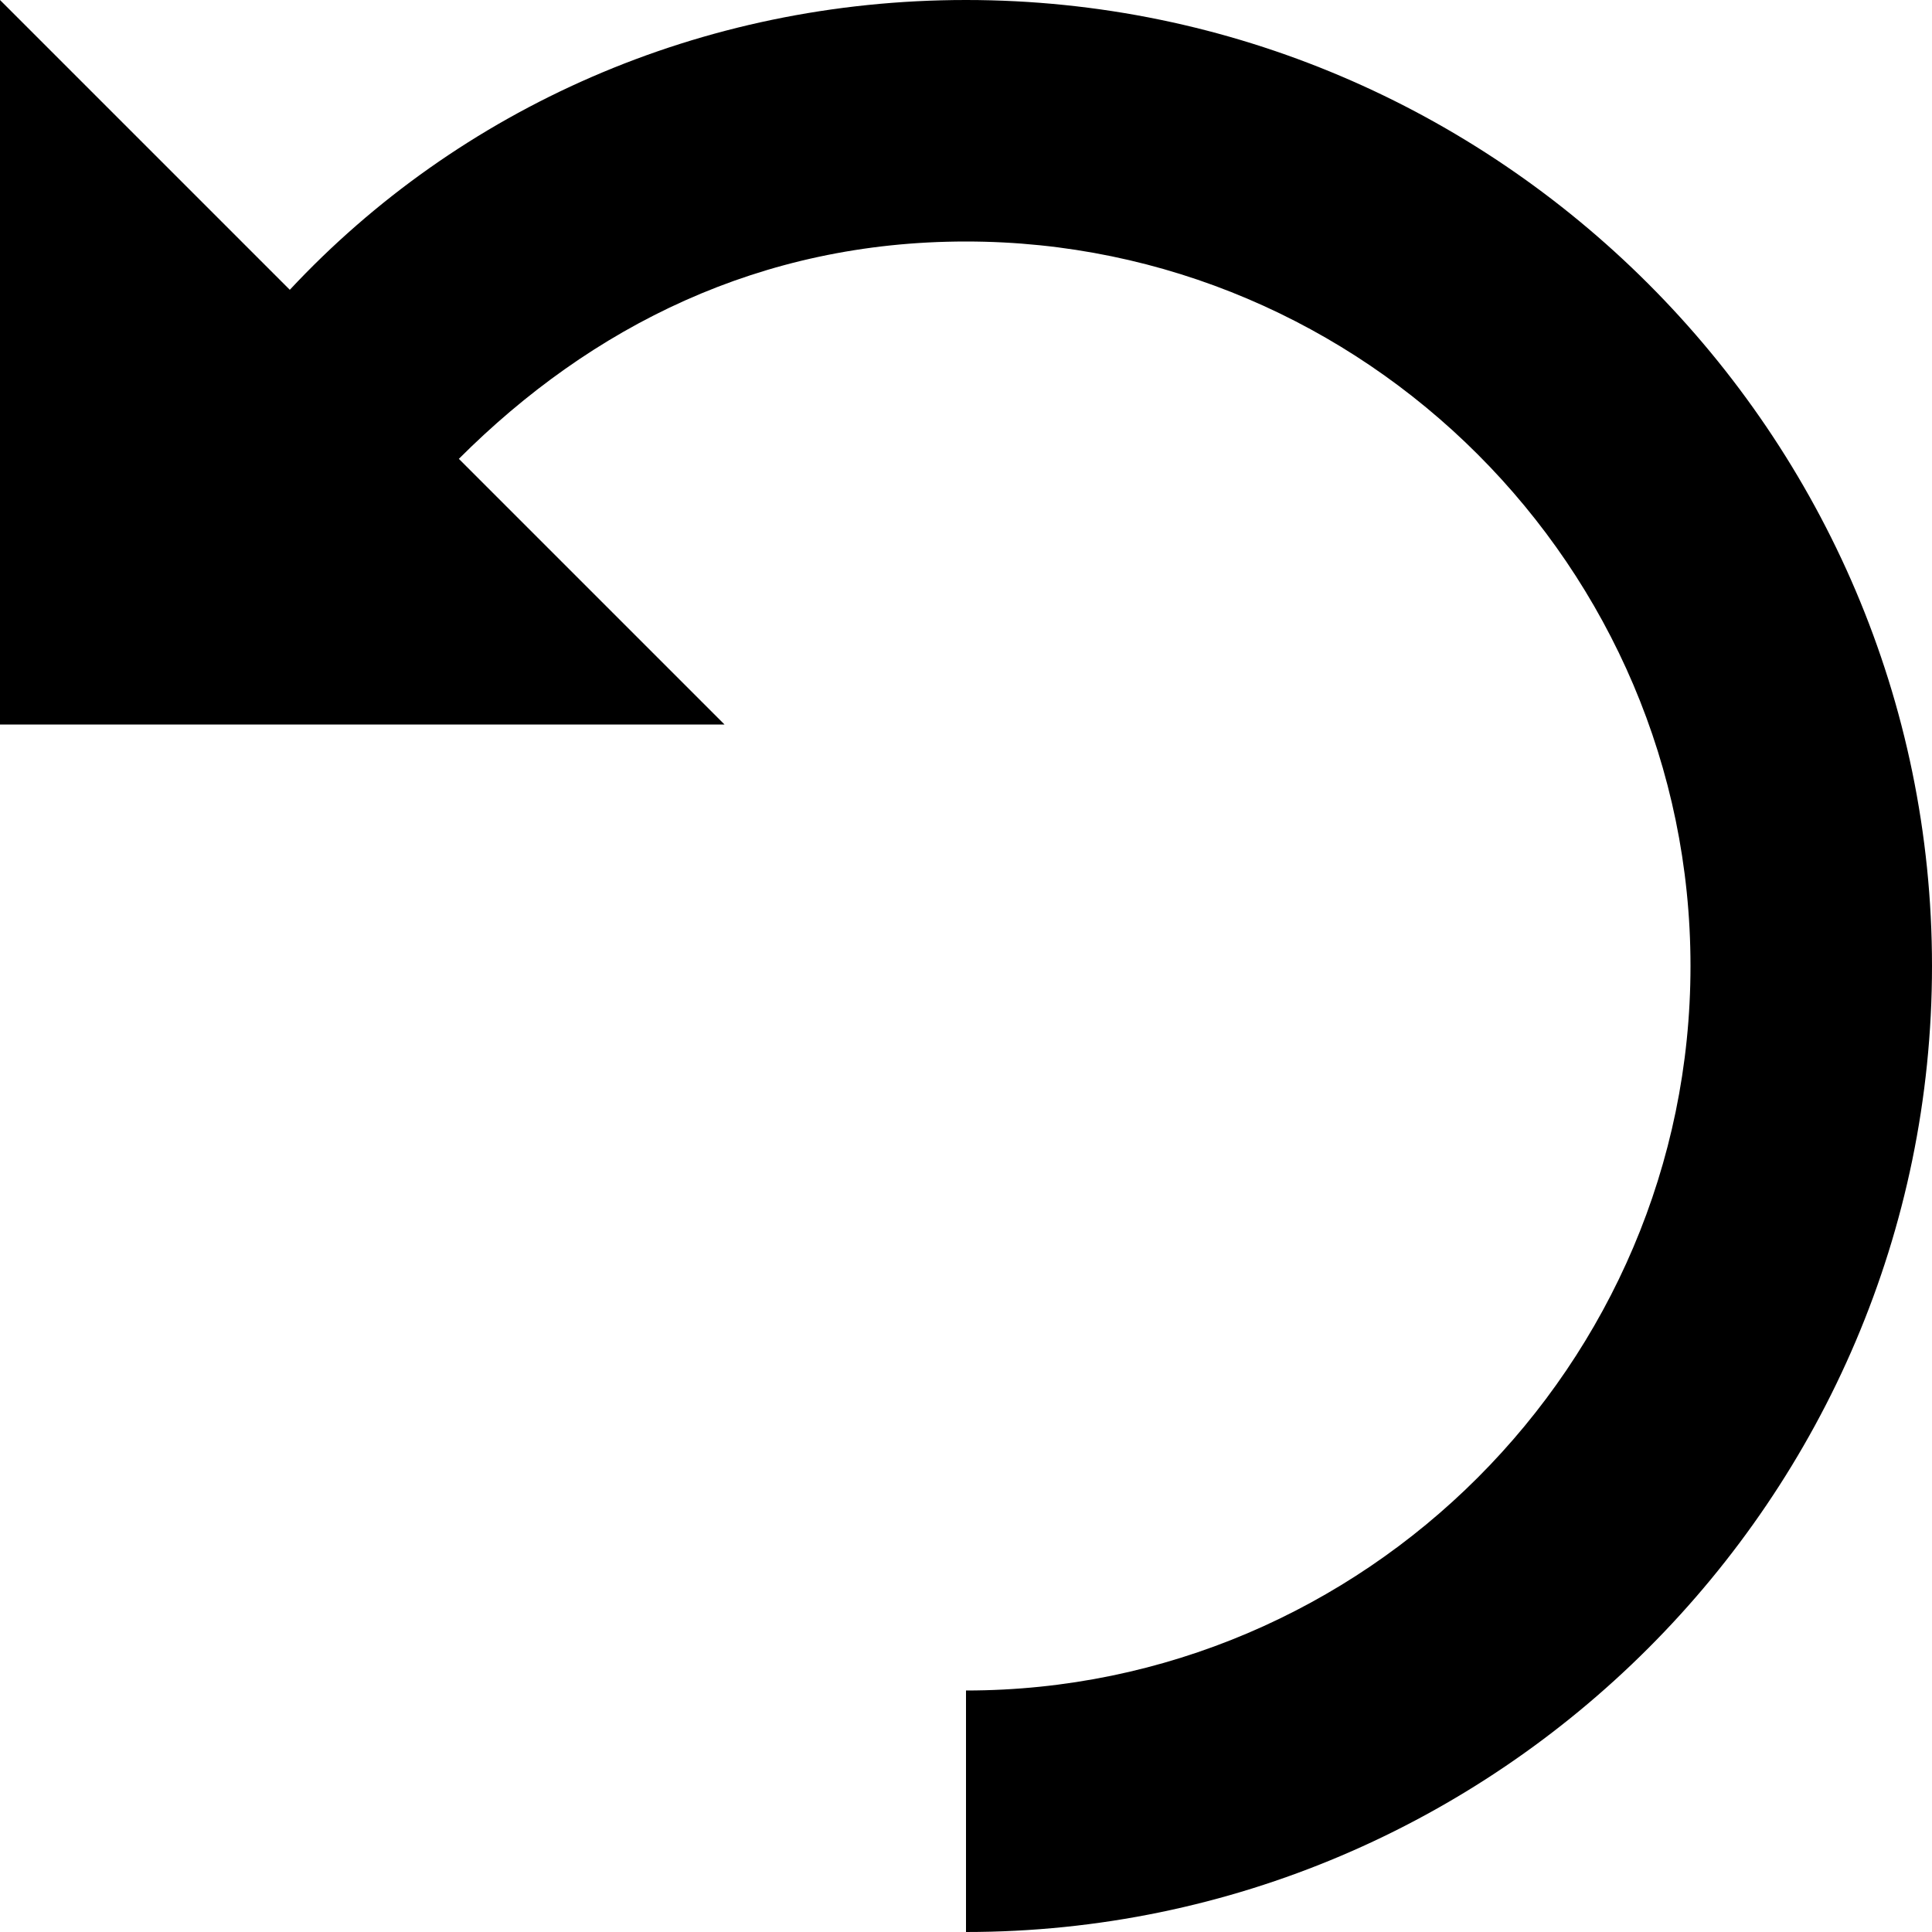
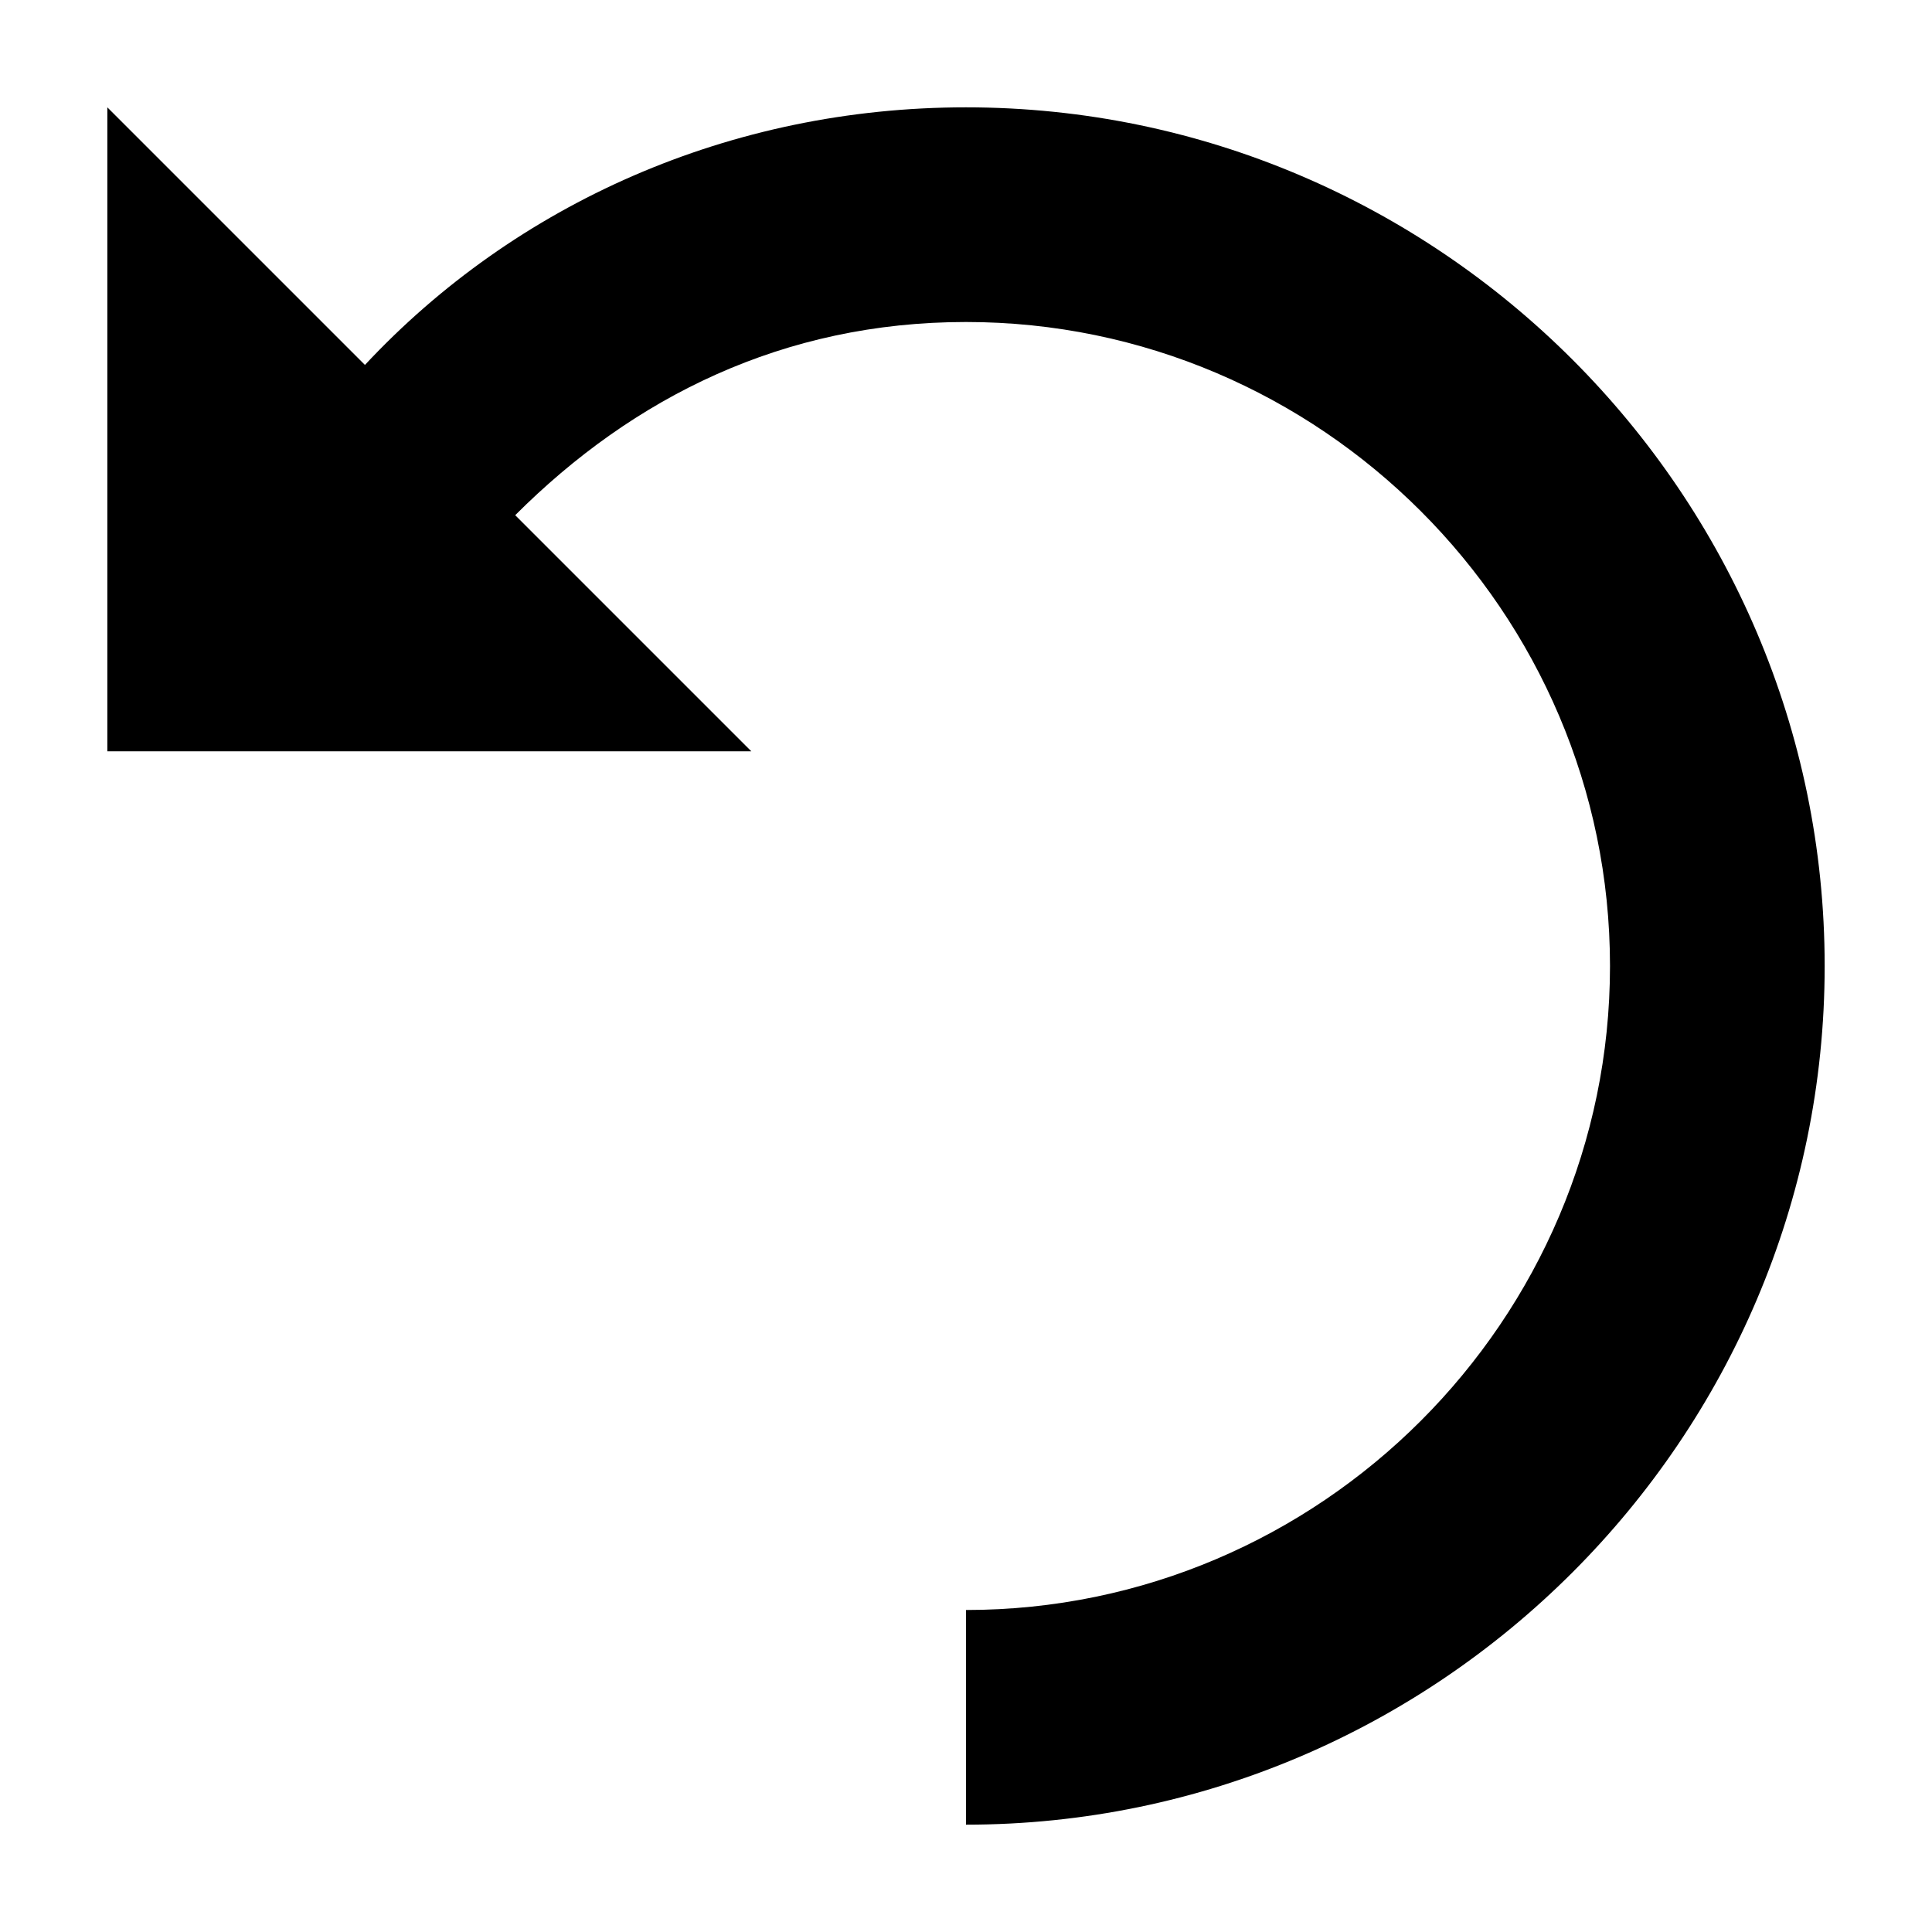
- <svg xmlns="http://www.w3.org/2000/svg" version="1.1" id="_x31_" x="0px" y="0px" viewBox="0 0 16 16" style="enable-background:new 0 0 16 16;" xml:space="preserve">
+ <svg xmlns="http://www.w3.org/2000/svg" version="1.1" id="_x31_" x="0px" y="0px" viewBox="0 0 18 18" style="enable-background:new 0 0 18 18;" xml:space="preserve">
  <style type="text/css">
	.st0{fill-rule:evenodd;clip-rule:evenodd;}
</style>
-   <path id="_x32_" class="st0" d="M8,16v-2c3.3,0,6-2.7,6-6c0-3.3-2.7-6-6-6C6.3,2,4.9,2.7,3.8,3.8L6,6H0V0l2.4,2.4C3.8,0.9,5.8,0,8,0  c4.4,0,8,3.6,8,8C16,12.4,12.4,16,8,16z" fill="currentColor" />
+   <path id="_x32_" class="st0" d="M9,17v-2c3.3,0,6-2.7,6-6s-2.7-6-6-6C7.3,3,5.9,3.7,4.8,4.8L7,7H1V1l2.4,2.4C4.8,1.9,6.8,1,9,1  c4.4,0,8,3.6,8,8S13.4,17,9,17z" fill="currentColor" />
</svg>
